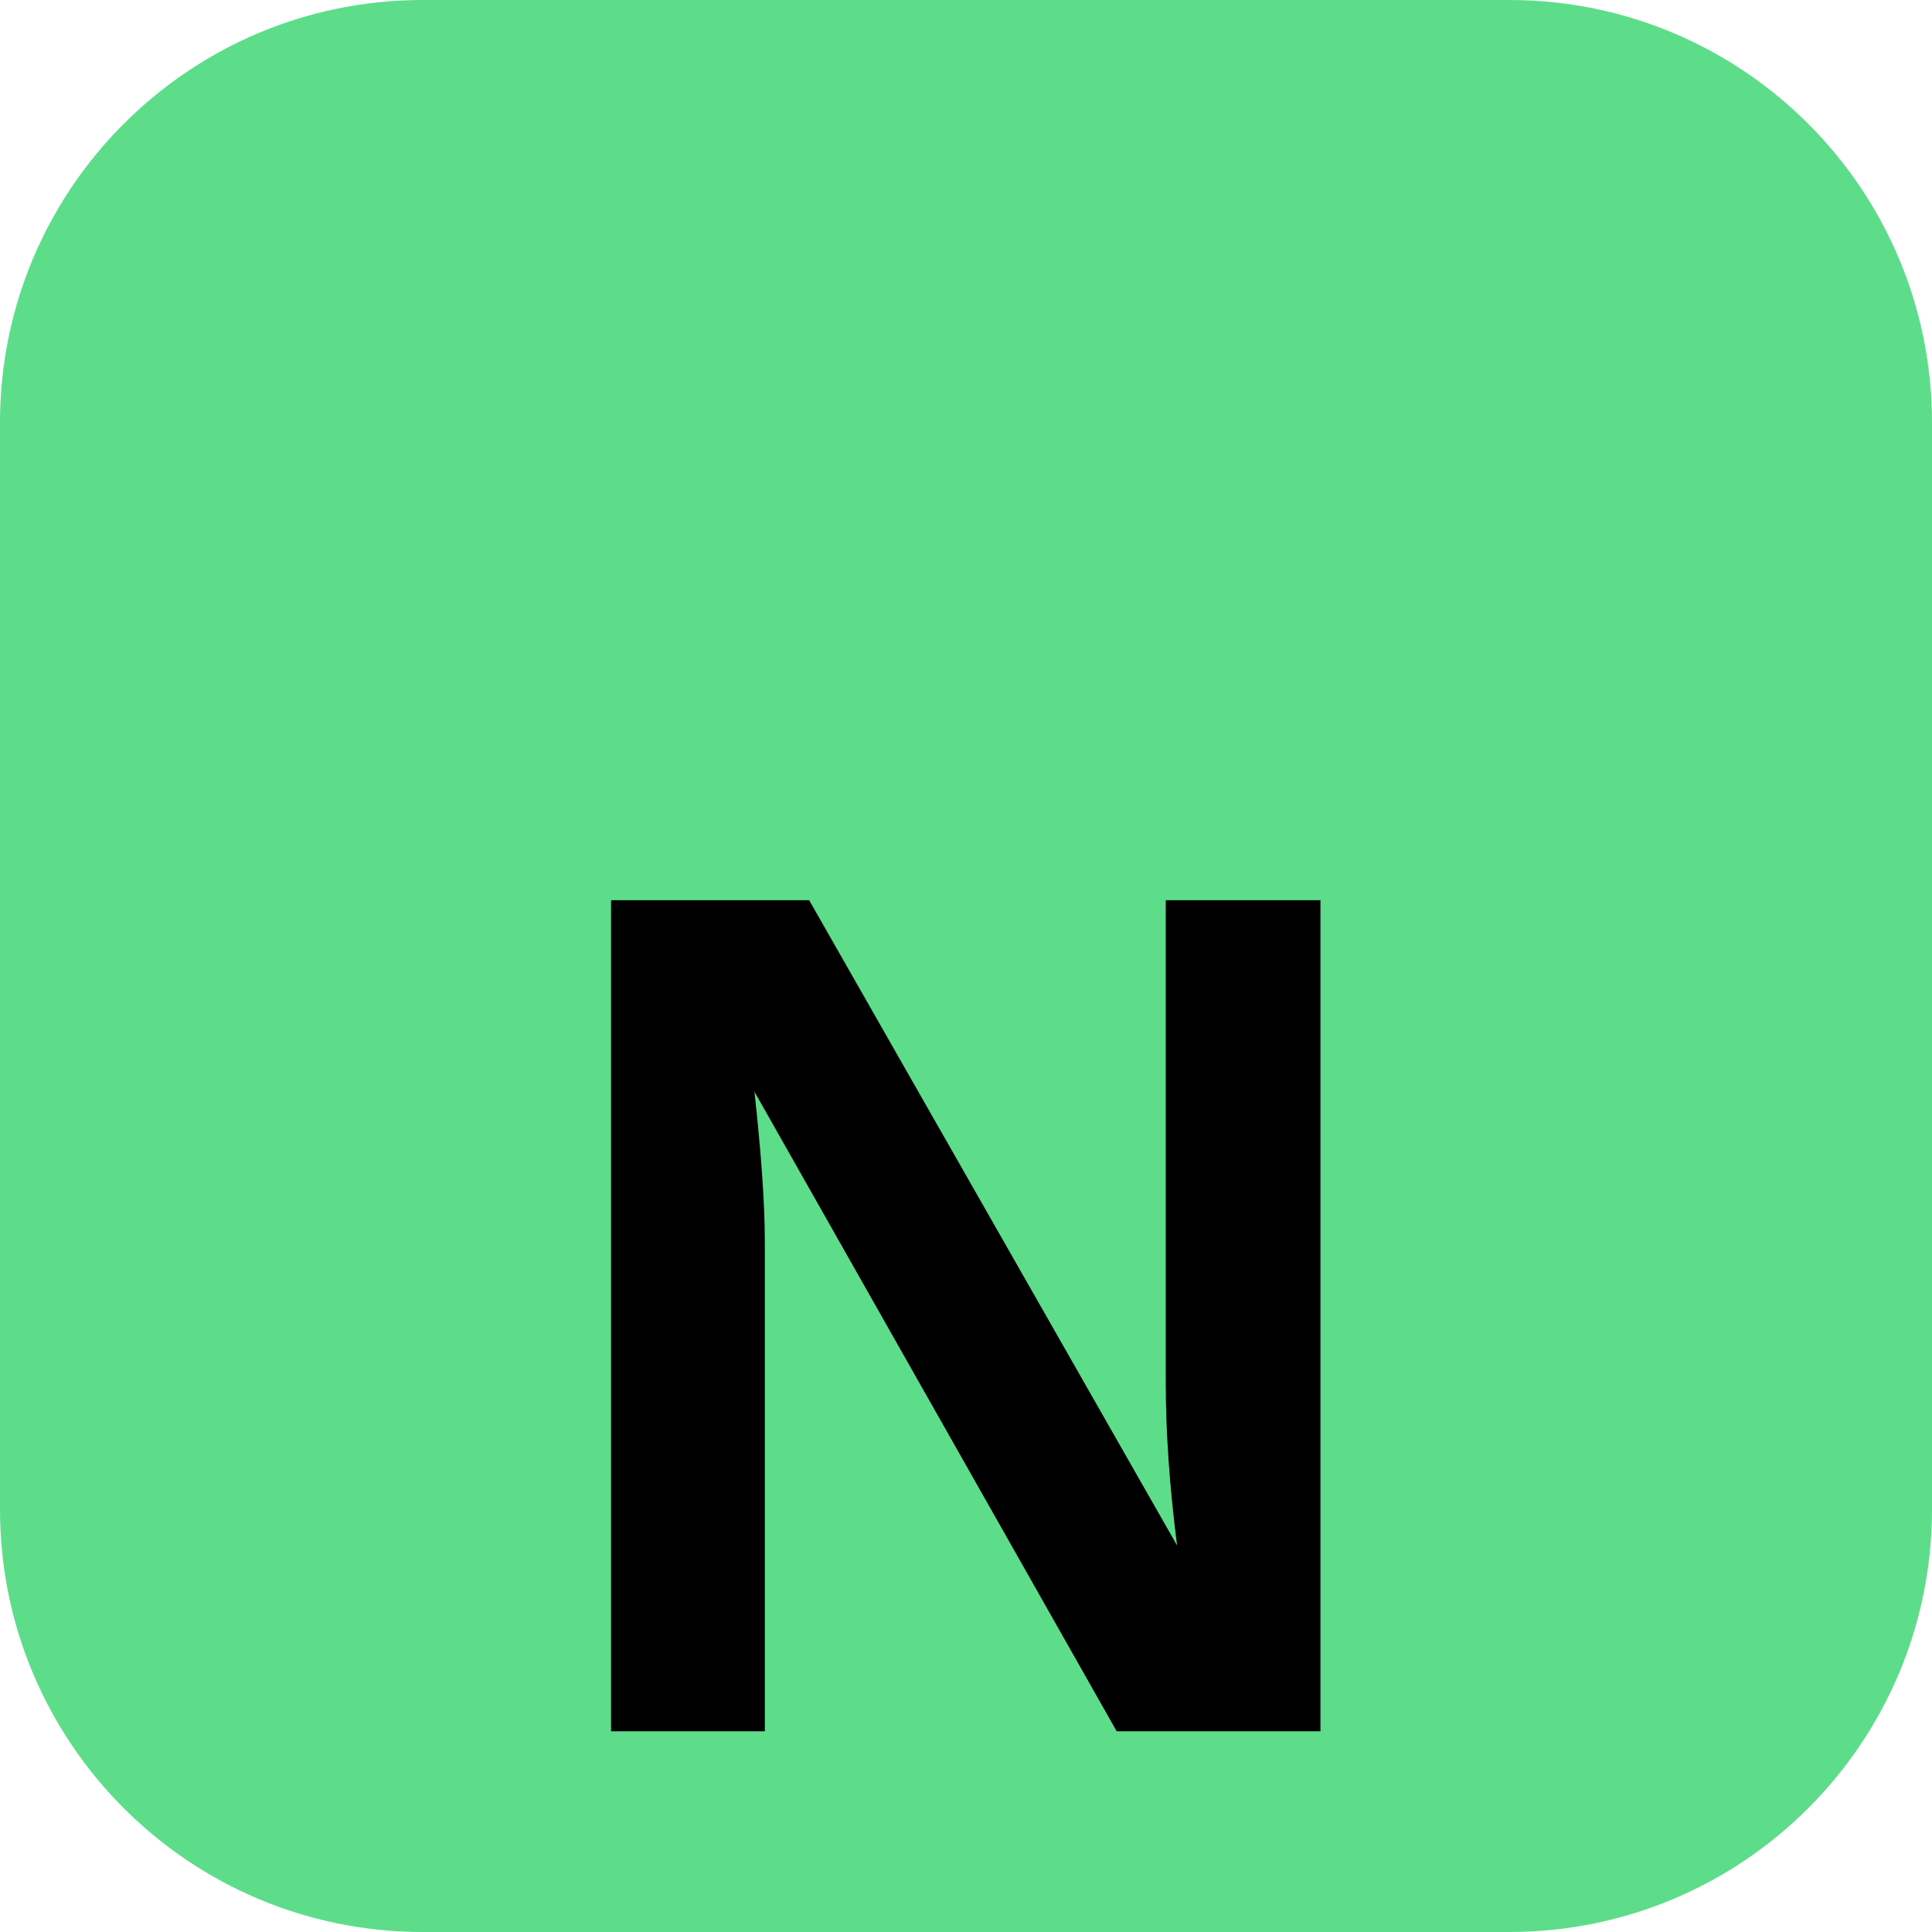
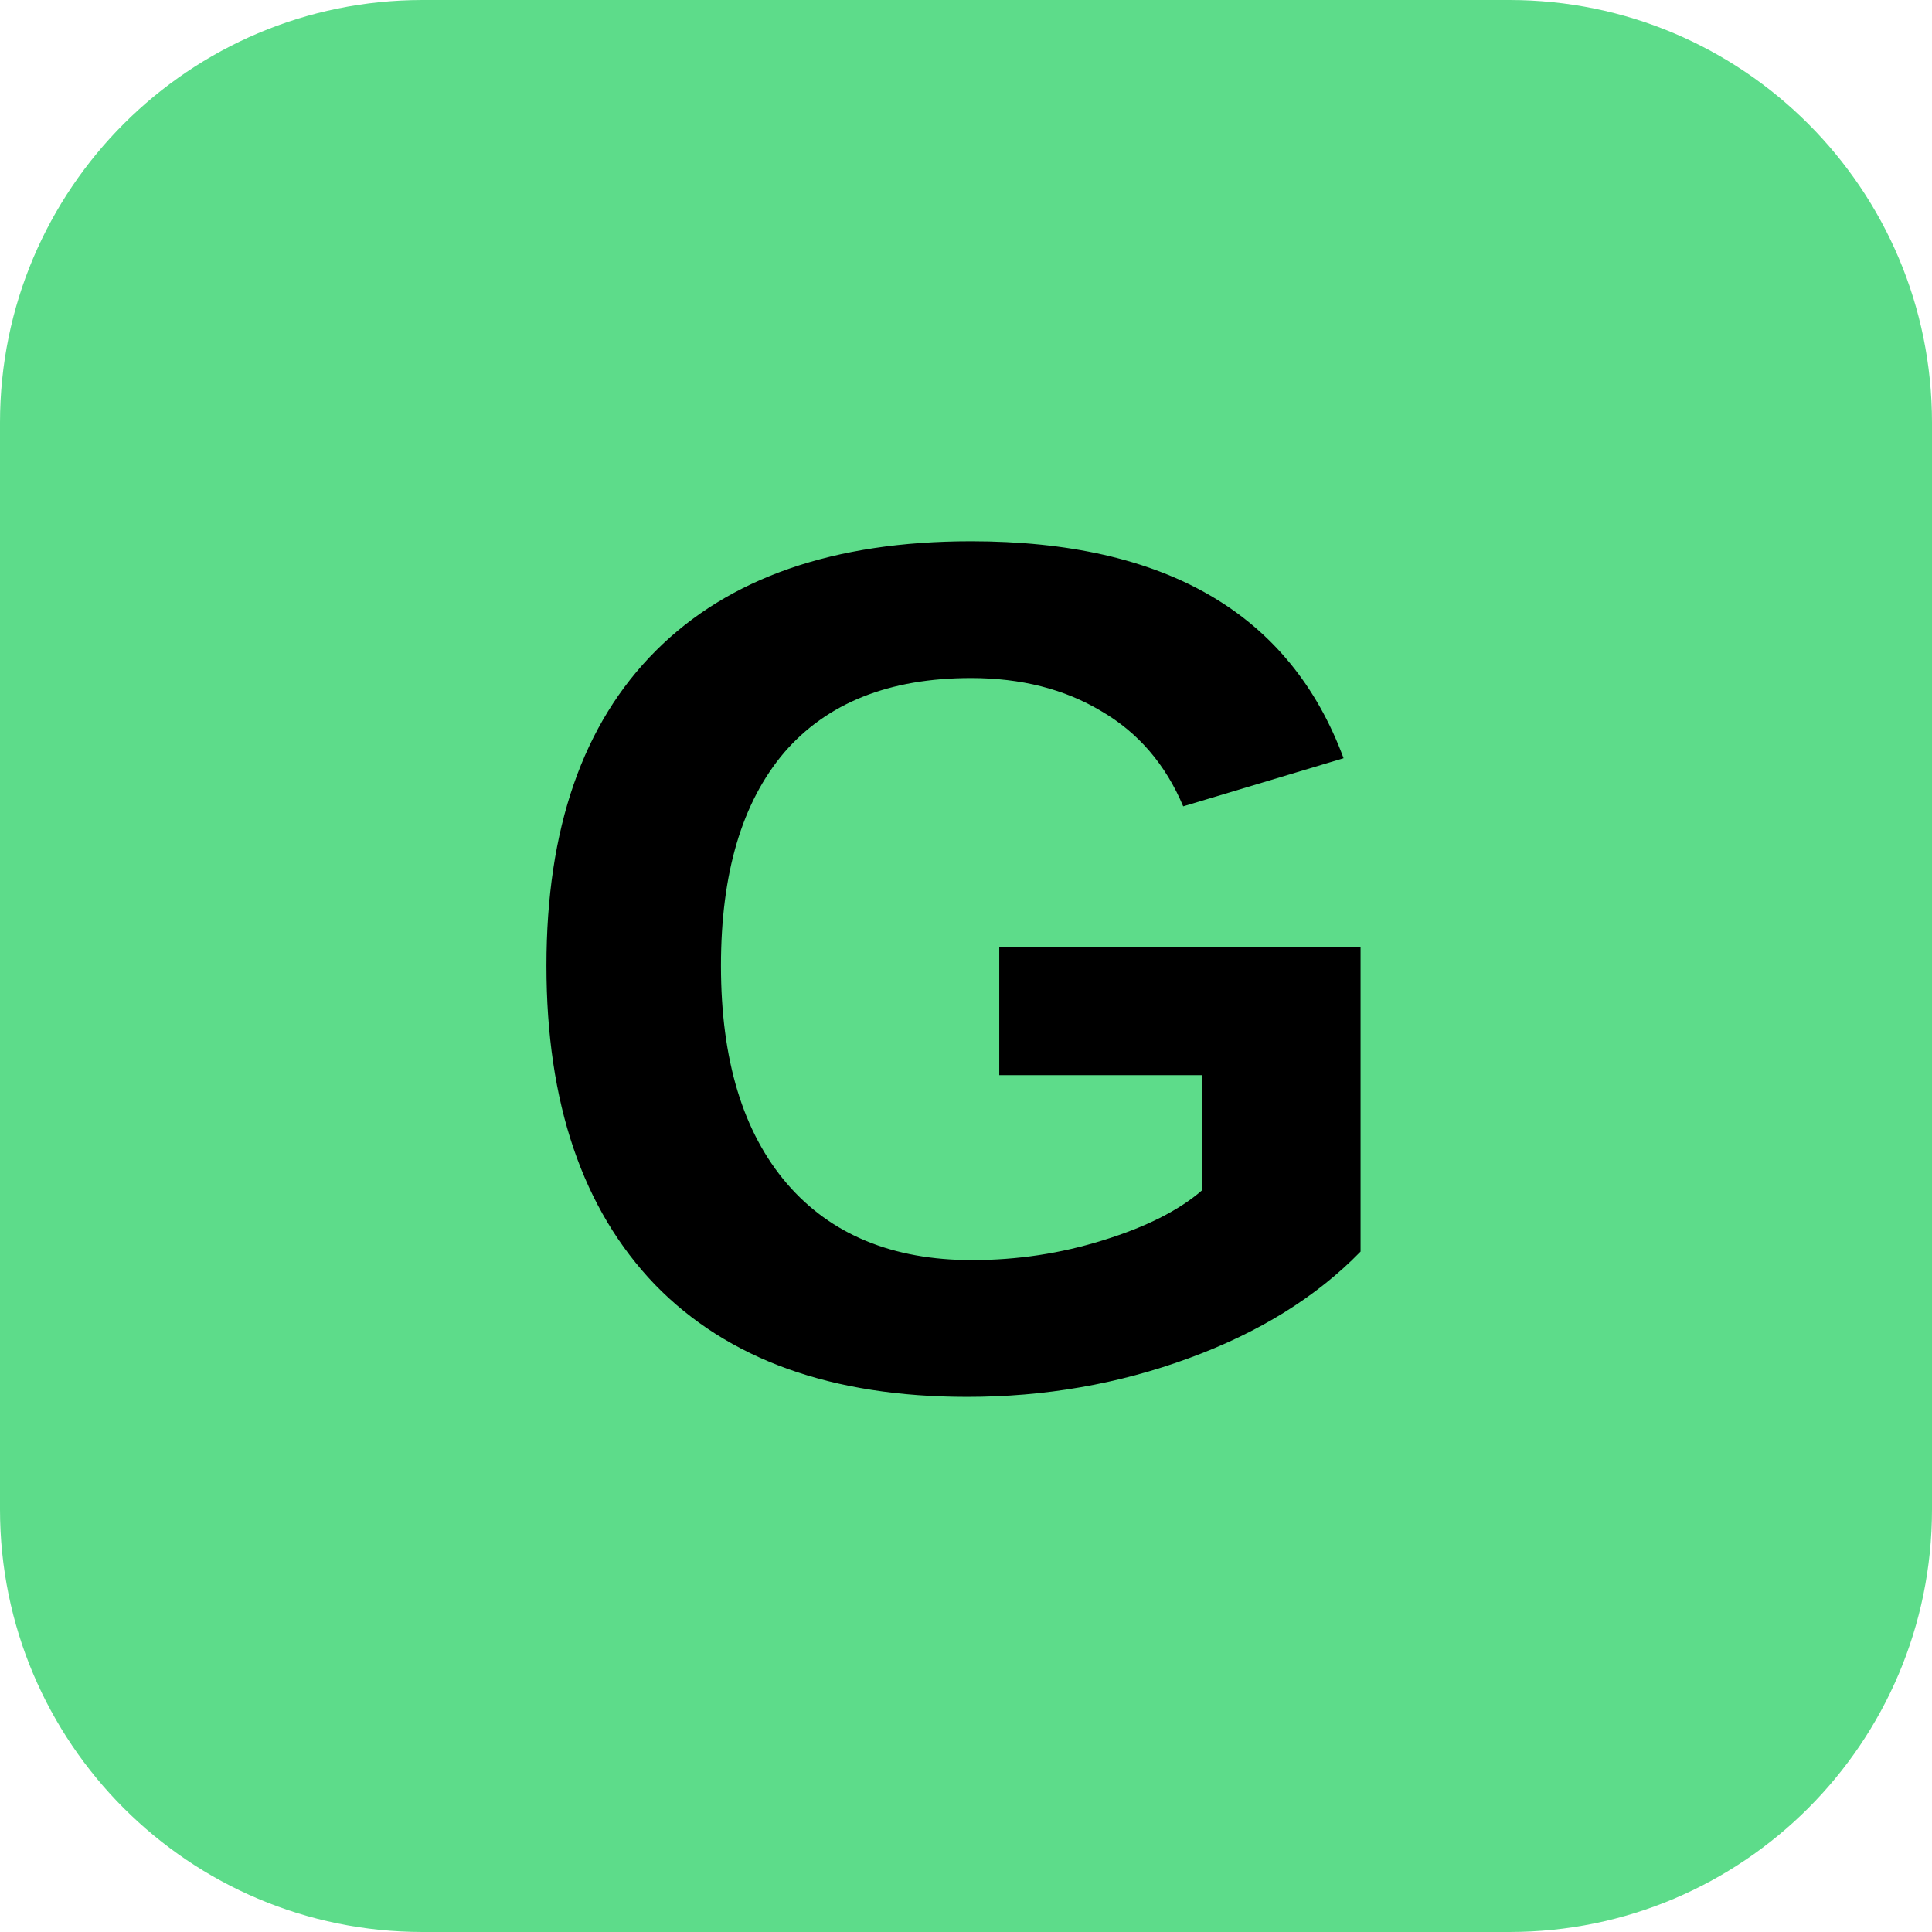
<svg xmlns="http://www.w3.org/2000/svg" viewBox="0 0 32 32">
  <rect width="32" height="32" rx="7" fill="#5ddc8a" />
-   <text x="16" y="23" font-family="Arial, sans-serif" font-size="20" font-weight="bold" fill="#000000" text-anchor="middle" dominant-baseline="middle">N</text>
+   <text x="16" y="16" font-family="Arial, sans-serif" font-size="20" font-weight="bold" fill="#000000" text-anchor="middle" dominant-baseline="central">G</text>
</svg>
